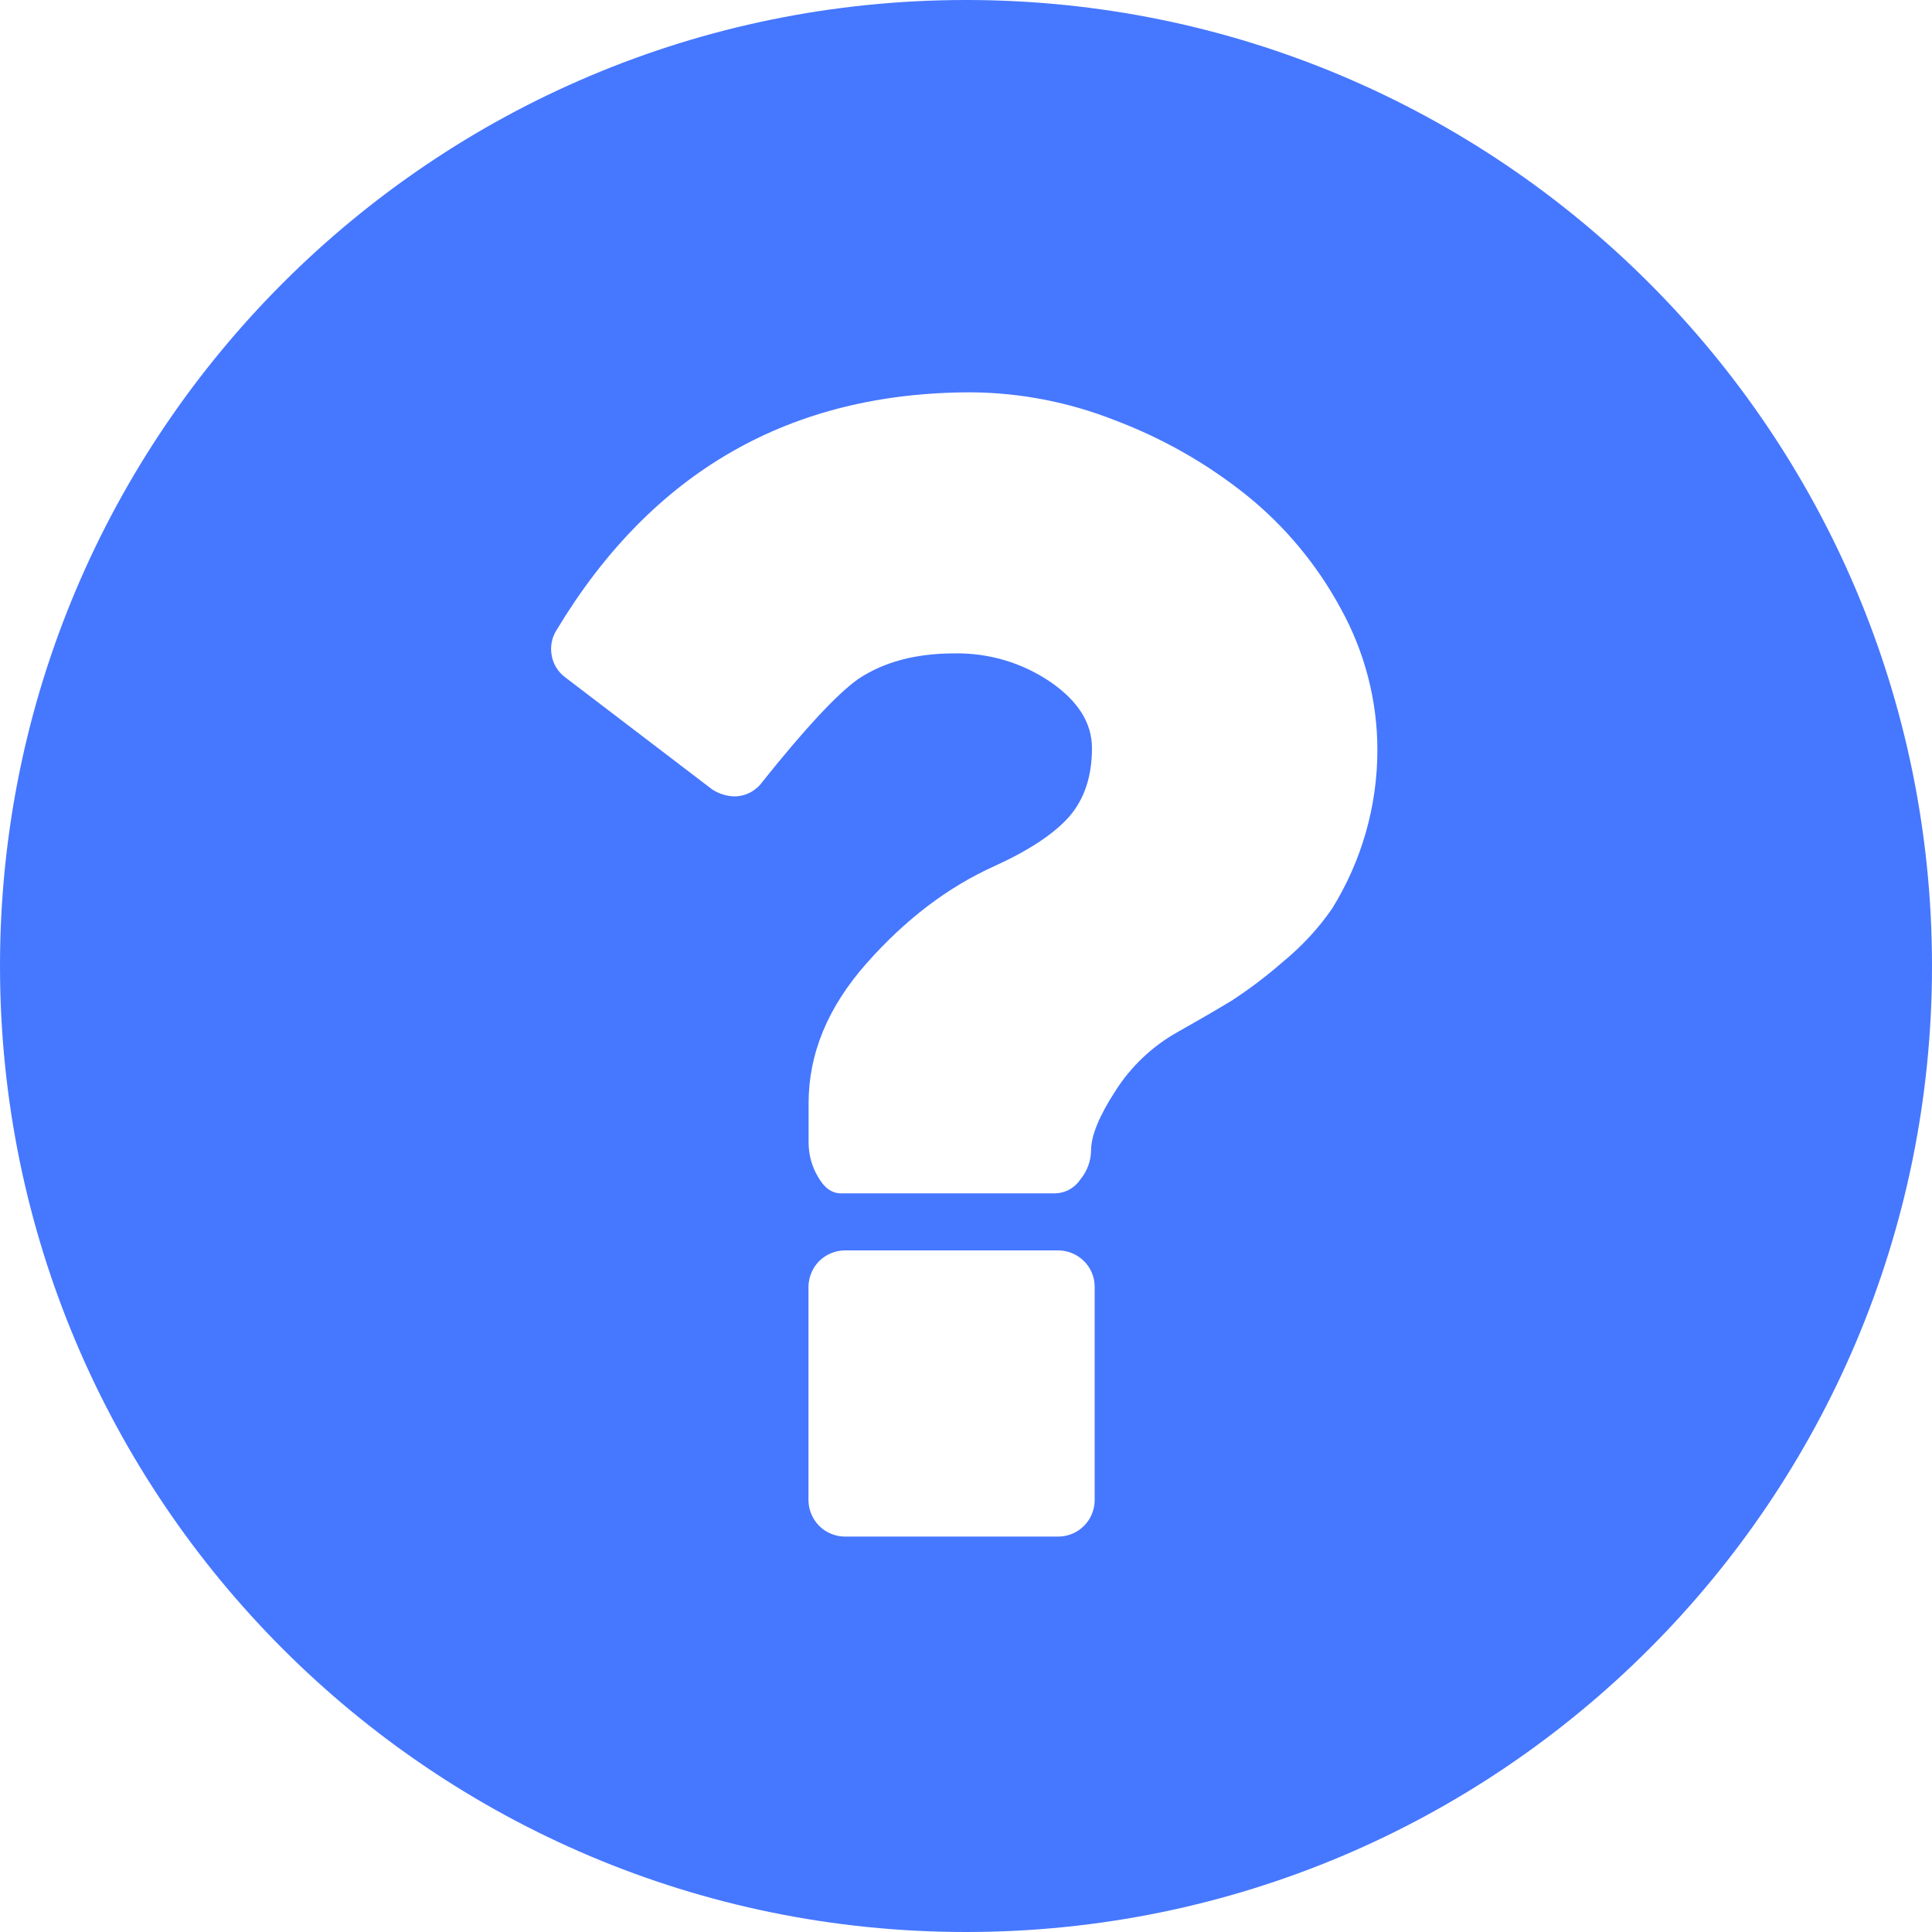
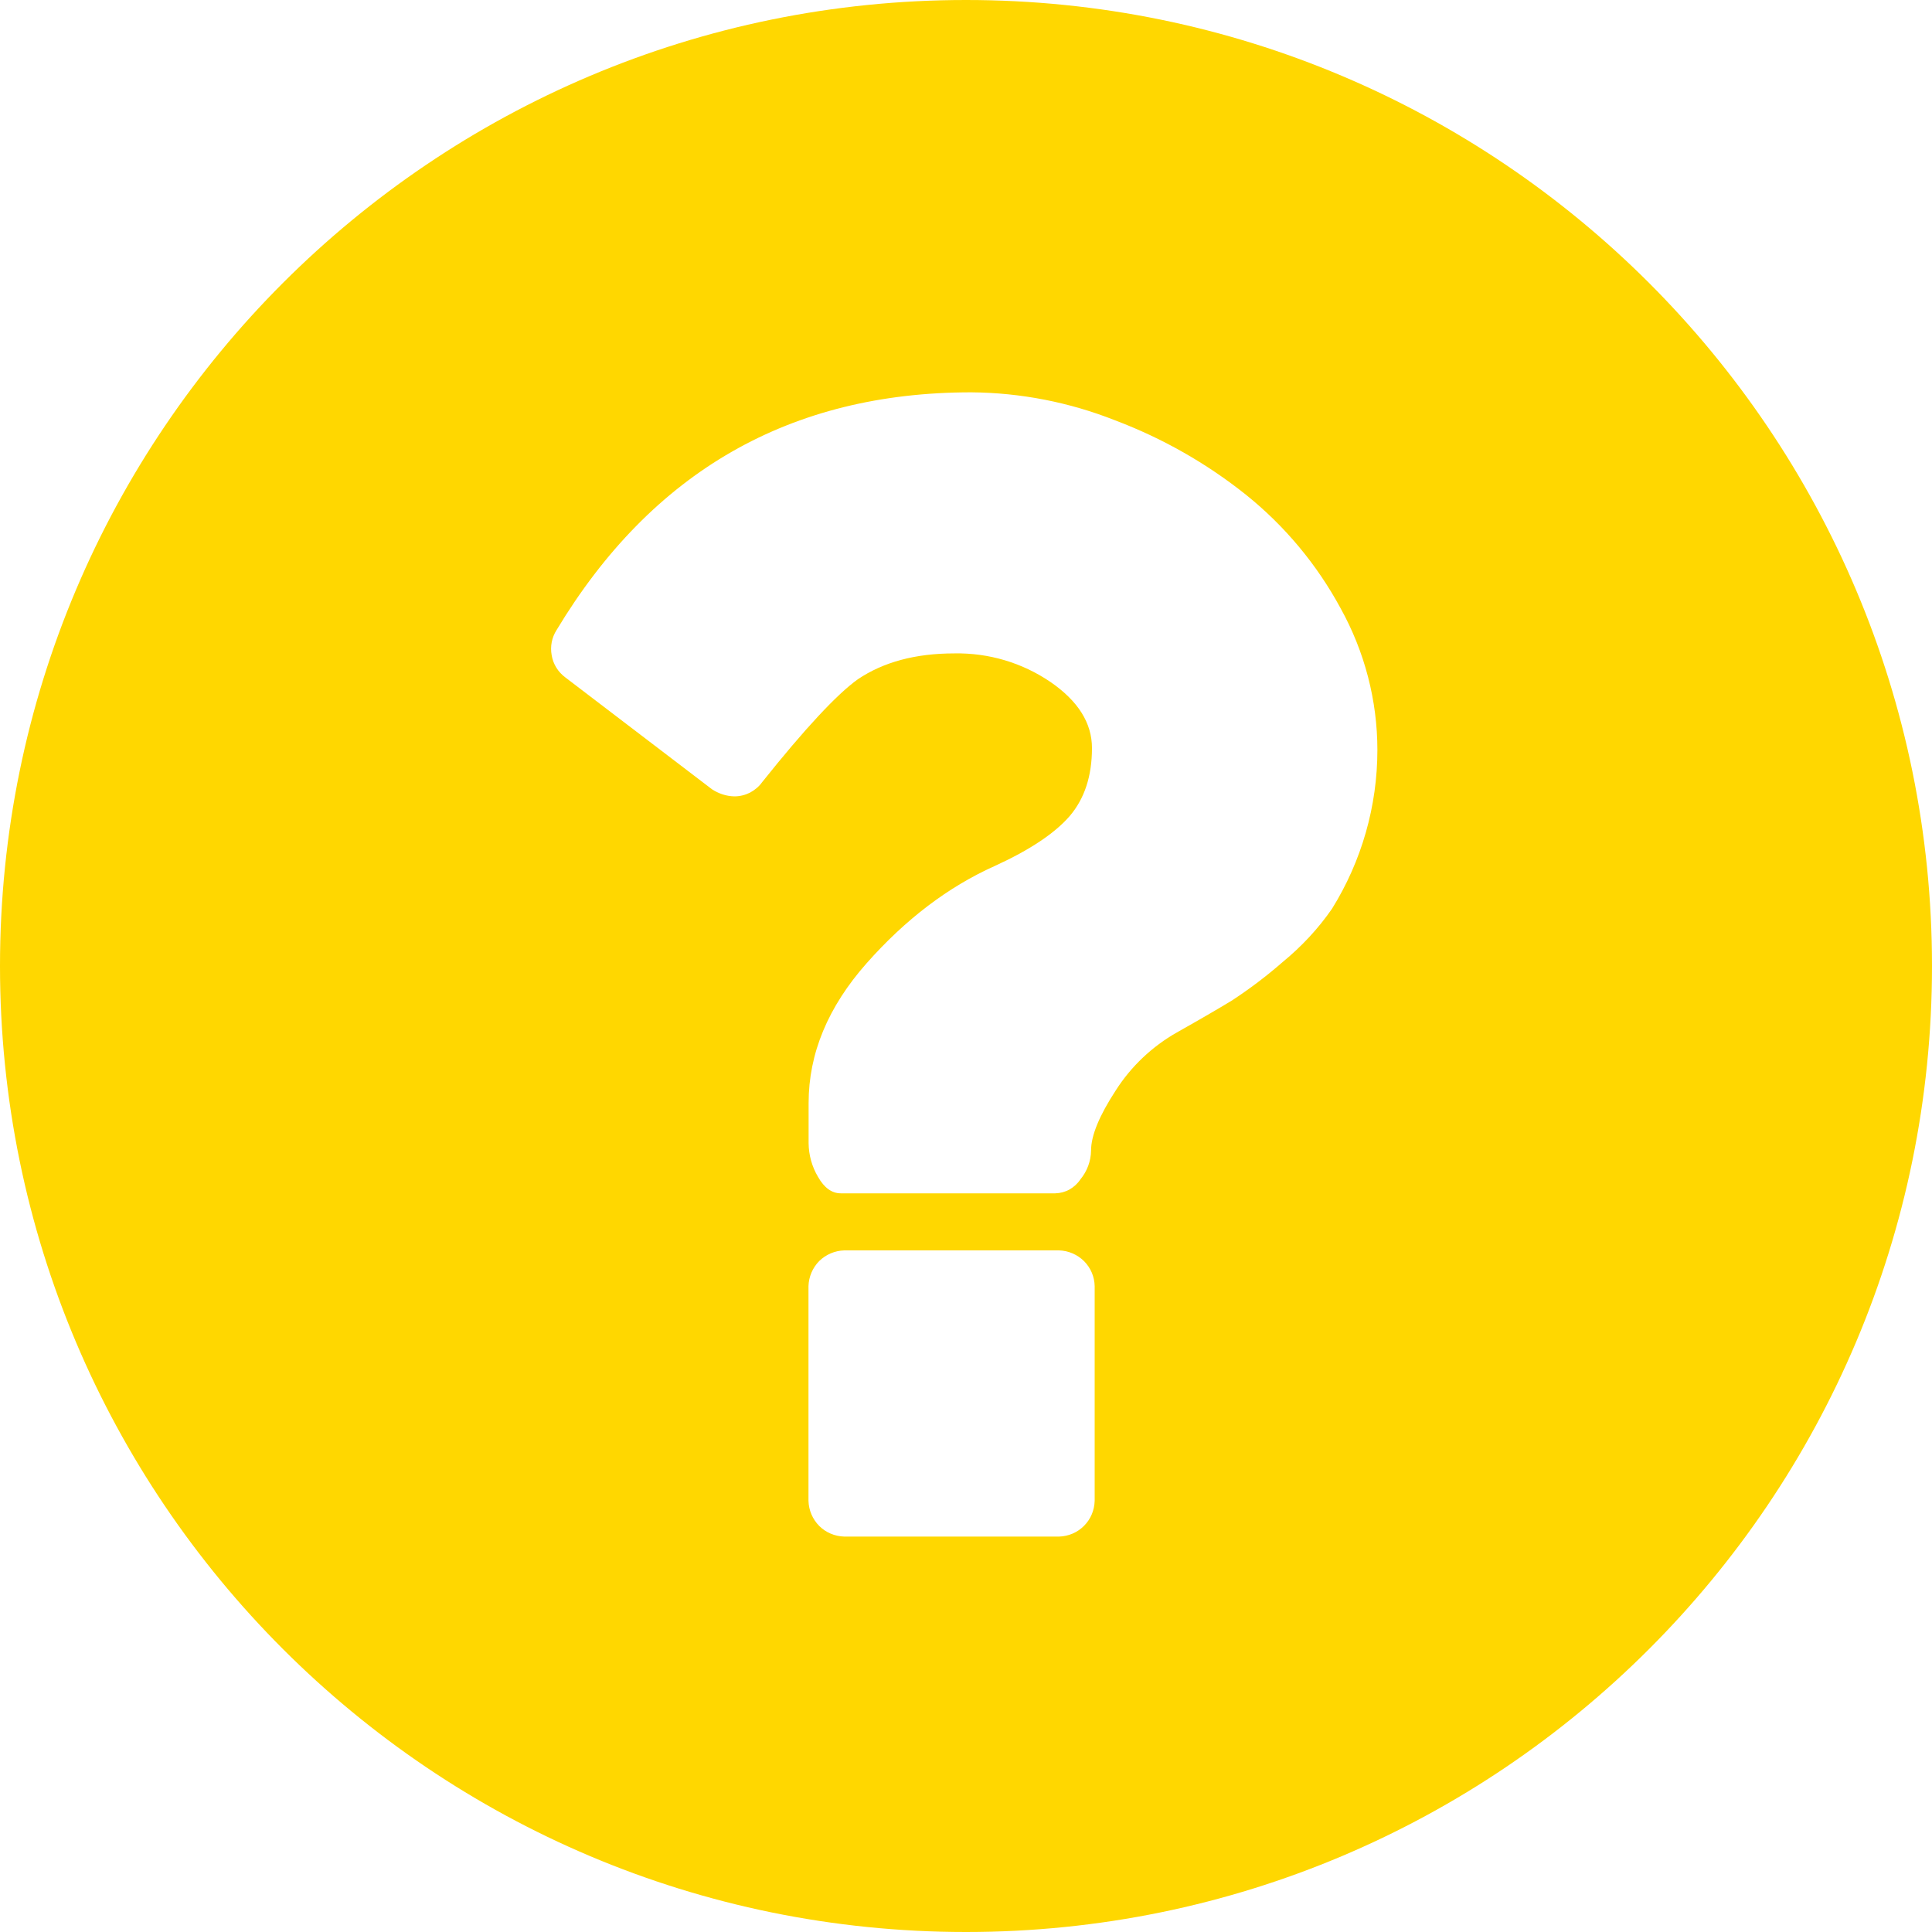
<svg xmlns="http://www.w3.org/2000/svg" width="15" height="15" viewBox="0 0 15 15" fill="none">
-   <path d="M7.5 0C3.358 0 0 3.358 0 7.5C0 11.642 3.358 15 7.5 15C11.642 15 15 11.642 15 7.5C15 3.358 11.642 0 7.5 0ZM8.499 11.652C8.497 11.726 8.468 11.795 8.416 11.847C8.364 11.899 8.295 11.928 8.222 11.93H6.555C6.482 11.928 6.412 11.899 6.36 11.847C6.309 11.795 6.279 11.726 6.277 11.652V9.986C6.279 9.913 6.309 9.843 6.36 9.791C6.412 9.74 6.482 9.71 6.555 9.708H8.222C8.295 9.71 8.364 9.74 8.416 9.791C8.468 9.843 8.498 9.913 8.499 9.986L8.499 11.652ZM10.342 7.055C10.235 7.21 10.106 7.348 9.96 7.468C9.834 7.578 9.701 7.679 9.561 7.77C9.459 7.832 9.318 7.914 9.137 8.016C8.945 8.125 8.781 8.28 8.662 8.467C8.535 8.662 8.471 8.817 8.471 8.932C8.47 9.015 8.44 9.094 8.388 9.157C8.366 9.19 8.337 9.216 8.304 9.235C8.27 9.254 8.232 9.264 8.193 9.265H6.528C6.458 9.265 6.399 9.222 6.351 9.137C6.304 9.058 6.279 8.968 6.278 8.876V8.564C6.278 8.18 6.428 7.818 6.729 7.478C7.03 7.138 7.361 6.886 7.722 6.724C7.994 6.6 8.189 6.47 8.305 6.336C8.42 6.201 8.478 6.026 8.478 5.808C8.478 5.614 8.371 5.443 8.156 5.295C7.936 5.145 7.675 5.068 7.409 5.073C7.108 5.073 6.859 5.14 6.66 5.274C6.498 5.39 6.25 5.656 5.917 6.073C5.893 6.107 5.86 6.134 5.823 6.154C5.785 6.173 5.744 6.183 5.702 6.183C5.64 6.182 5.58 6.162 5.528 6.128L4.39 5.26C4.333 5.218 4.294 5.156 4.283 5.086C4.271 5.019 4.284 4.95 4.321 4.892C5.062 3.661 6.135 3.046 7.541 3.046C7.924 3.049 8.303 3.123 8.659 3.264C9.024 3.402 9.366 3.596 9.672 3.84C9.974 4.082 10.224 4.382 10.408 4.722C10.595 5.059 10.694 5.438 10.694 5.823C10.694 6.258 10.572 6.685 10.342 7.055L10.342 7.055Z" fill="#4677FF" />
+   <path d="M7.5 0C3.358 0 0 3.358 0 7.5C0 11.642 3.358 15 7.5 15C11.642 15 15 11.642 15 7.5C15 3.358 11.642 0 7.5 0ZM8.499 11.652C8.497 11.726 8.468 11.795 8.416 11.847C8.364 11.899 8.295 11.928 8.222 11.93H6.555C6.482 11.928 6.412 11.899 6.36 11.847C6.309 11.795 6.279 11.726 6.277 11.652V9.986C6.279 9.913 6.309 9.843 6.36 9.791C6.412 9.74 6.482 9.71 6.555 9.708H8.222C8.295 9.71 8.364 9.74 8.416 9.791C8.468 9.843 8.498 9.913 8.499 9.986L8.499 11.652ZM10.342 7.055C10.235 7.21 10.106 7.348 9.96 7.468C9.834 7.578 9.701 7.679 9.561 7.77C9.459 7.832 9.318 7.914 9.137 8.016C8.945 8.125 8.781 8.28 8.662 8.467C8.535 8.662 8.471 8.817 8.471 8.932C8.47 9.015 8.44 9.094 8.388 9.157C8.366 9.19 8.337 9.216 8.304 9.235C8.27 9.254 8.232 9.264 8.193 9.265H6.528C6.458 9.265 6.399 9.222 6.351 9.137C6.304 9.058 6.279 8.968 6.278 8.876V8.564C6.278 8.18 6.428 7.818 6.729 7.478C7.03 7.138 7.361 6.886 7.722 6.724C7.994 6.6 8.189 6.47 8.305 6.336C8.42 6.201 8.478 6.026 8.478 5.808C8.478 5.614 8.371 5.443 8.156 5.295C7.936 5.145 7.675 5.068 7.409 5.073C7.108 5.073 6.859 5.14 6.66 5.274C6.498 5.39 6.25 5.656 5.917 6.073C5.893 6.107 5.86 6.134 5.823 6.154C5.785 6.173 5.744 6.183 5.702 6.183C5.64 6.182 5.58 6.162 5.528 6.128L4.39 5.26C4.333 5.218 4.294 5.156 4.283 5.086C4.271 5.019 4.284 4.95 4.321 4.892C5.062 3.661 6.135 3.046 7.541 3.046C7.924 3.049 8.303 3.123 8.659 3.264C9.024 3.402 9.366 3.596 9.672 3.84C9.974 4.082 10.224 4.382 10.408 4.722C10.595 5.059 10.694 5.438 10.694 5.823C10.694 6.258 10.572 6.685 10.342 7.055L10.342 7.055Z" fill="#ffd700" />
</svg>
